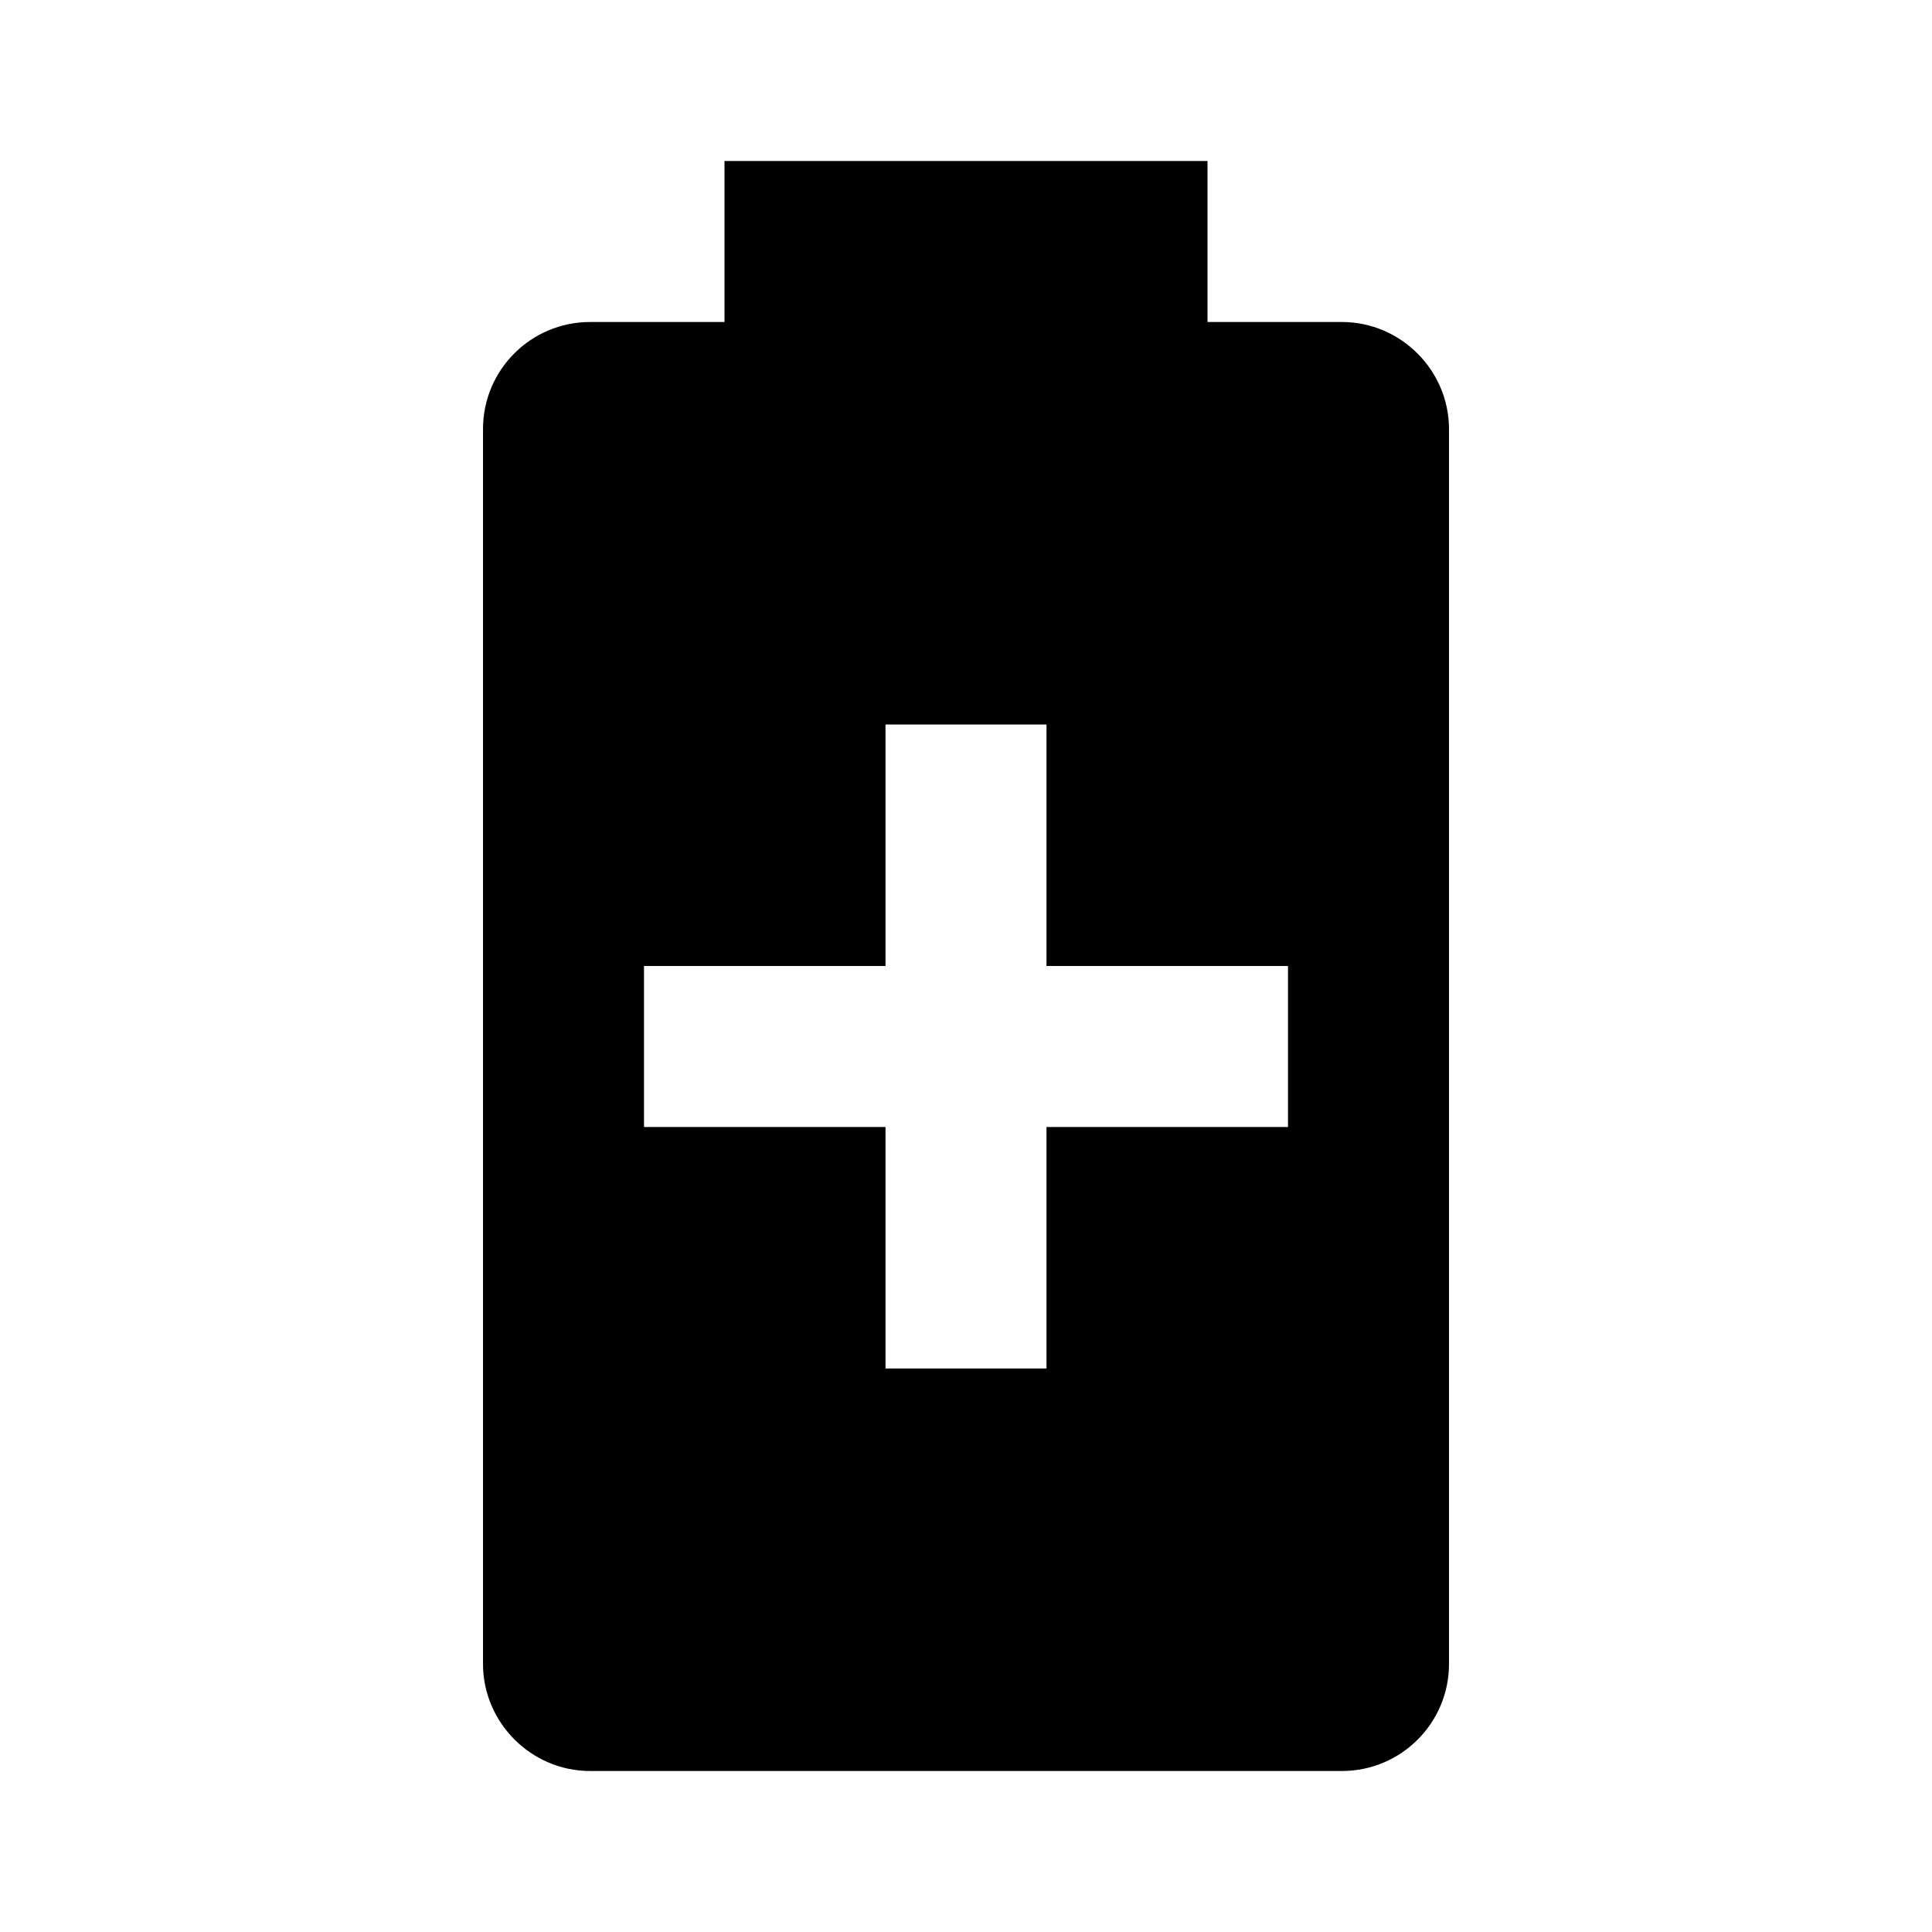
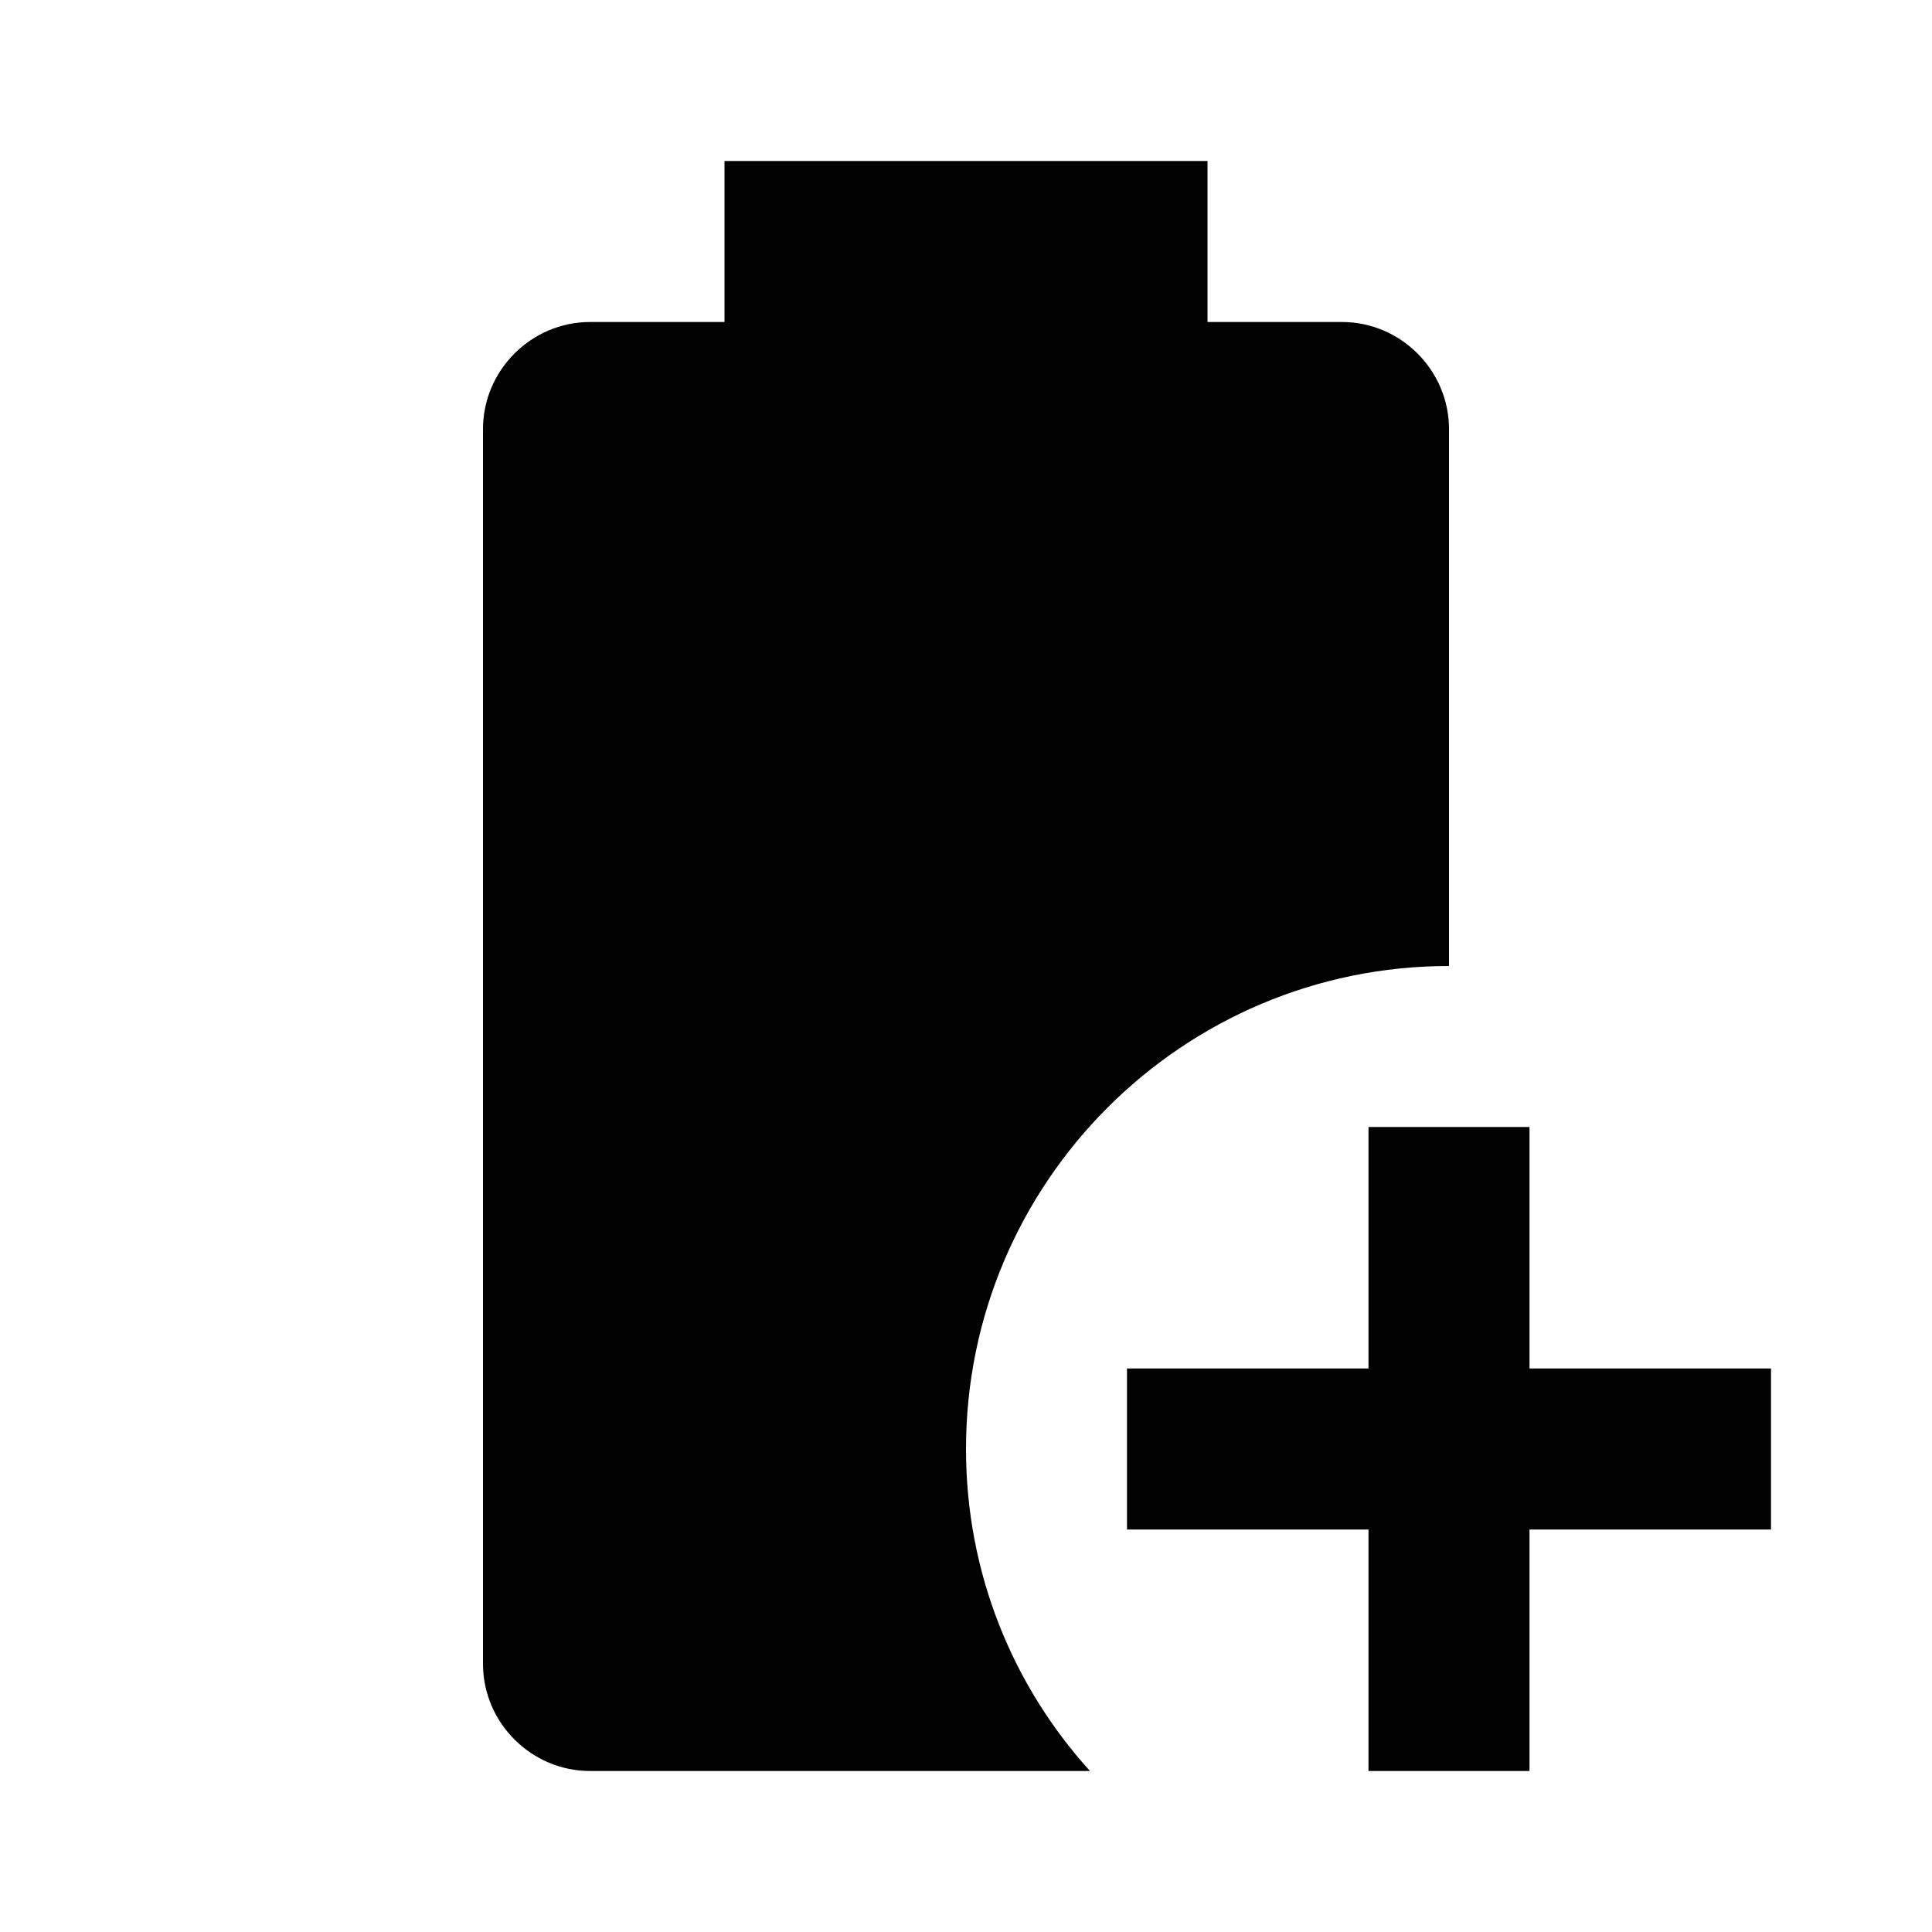
<svg xmlns="http://www.w3.org/2000/svg" viewBox="0 0 24 24">
-   <path d="M16.67 4C17.4 4 18 4.6 18 5.33v15.34A1.33 1.33 0 0 1 16.67 22H7.33C6.6 22 6 21.4 6 20.67V5.33A1.33 1.33 0 0 1 7.33 4H9V2h6v2h1.67M16 14v-2h-3V9h-2v3H8v2h3v3h2v-3h3z" />
+   <path d="M13.54 22H7.33C6.6 22 6 21.4 6 20.67V5.33C6 4.6 6.6 4 7.33 4H9V2h6v2h1.67C17.4 4 18 4.6 18 5.33V12c-3.31 0-6 2.69-6 6 0 1.54.58 2.94 1.54 4M22 17v2h-3v3h-2v-3h-3v-2h3v-3h2v3h3z" />
</svg>
